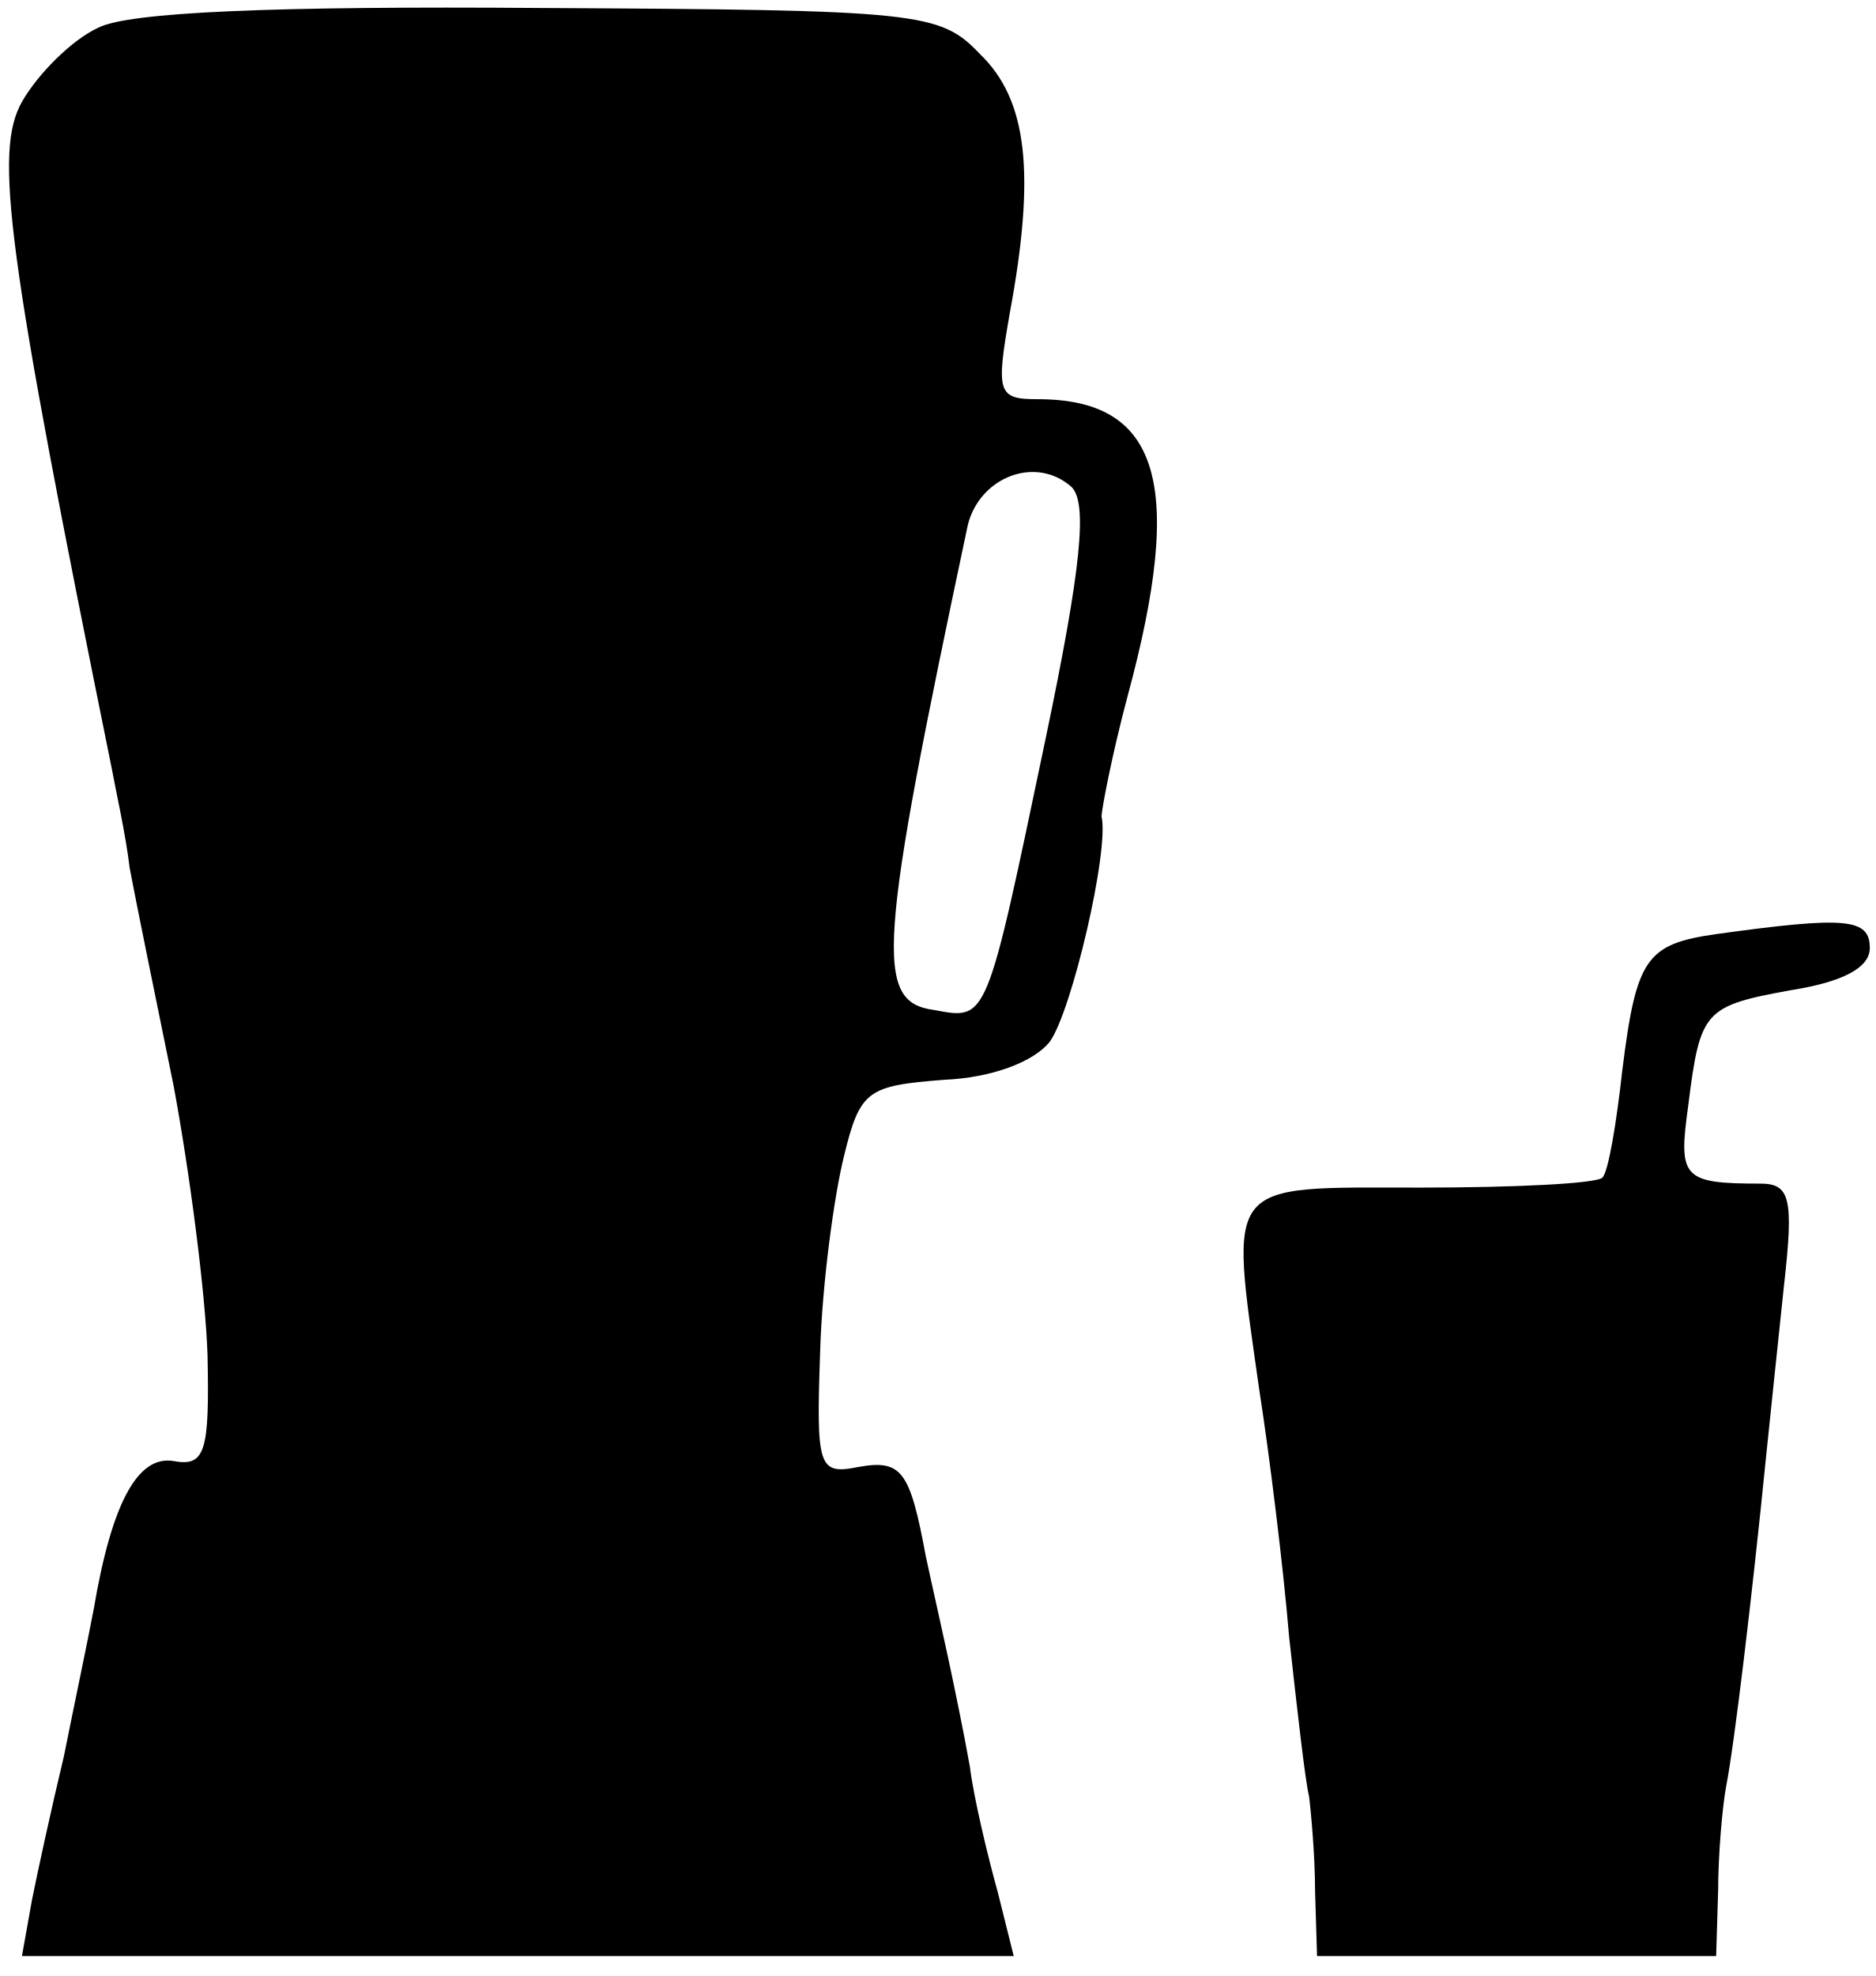
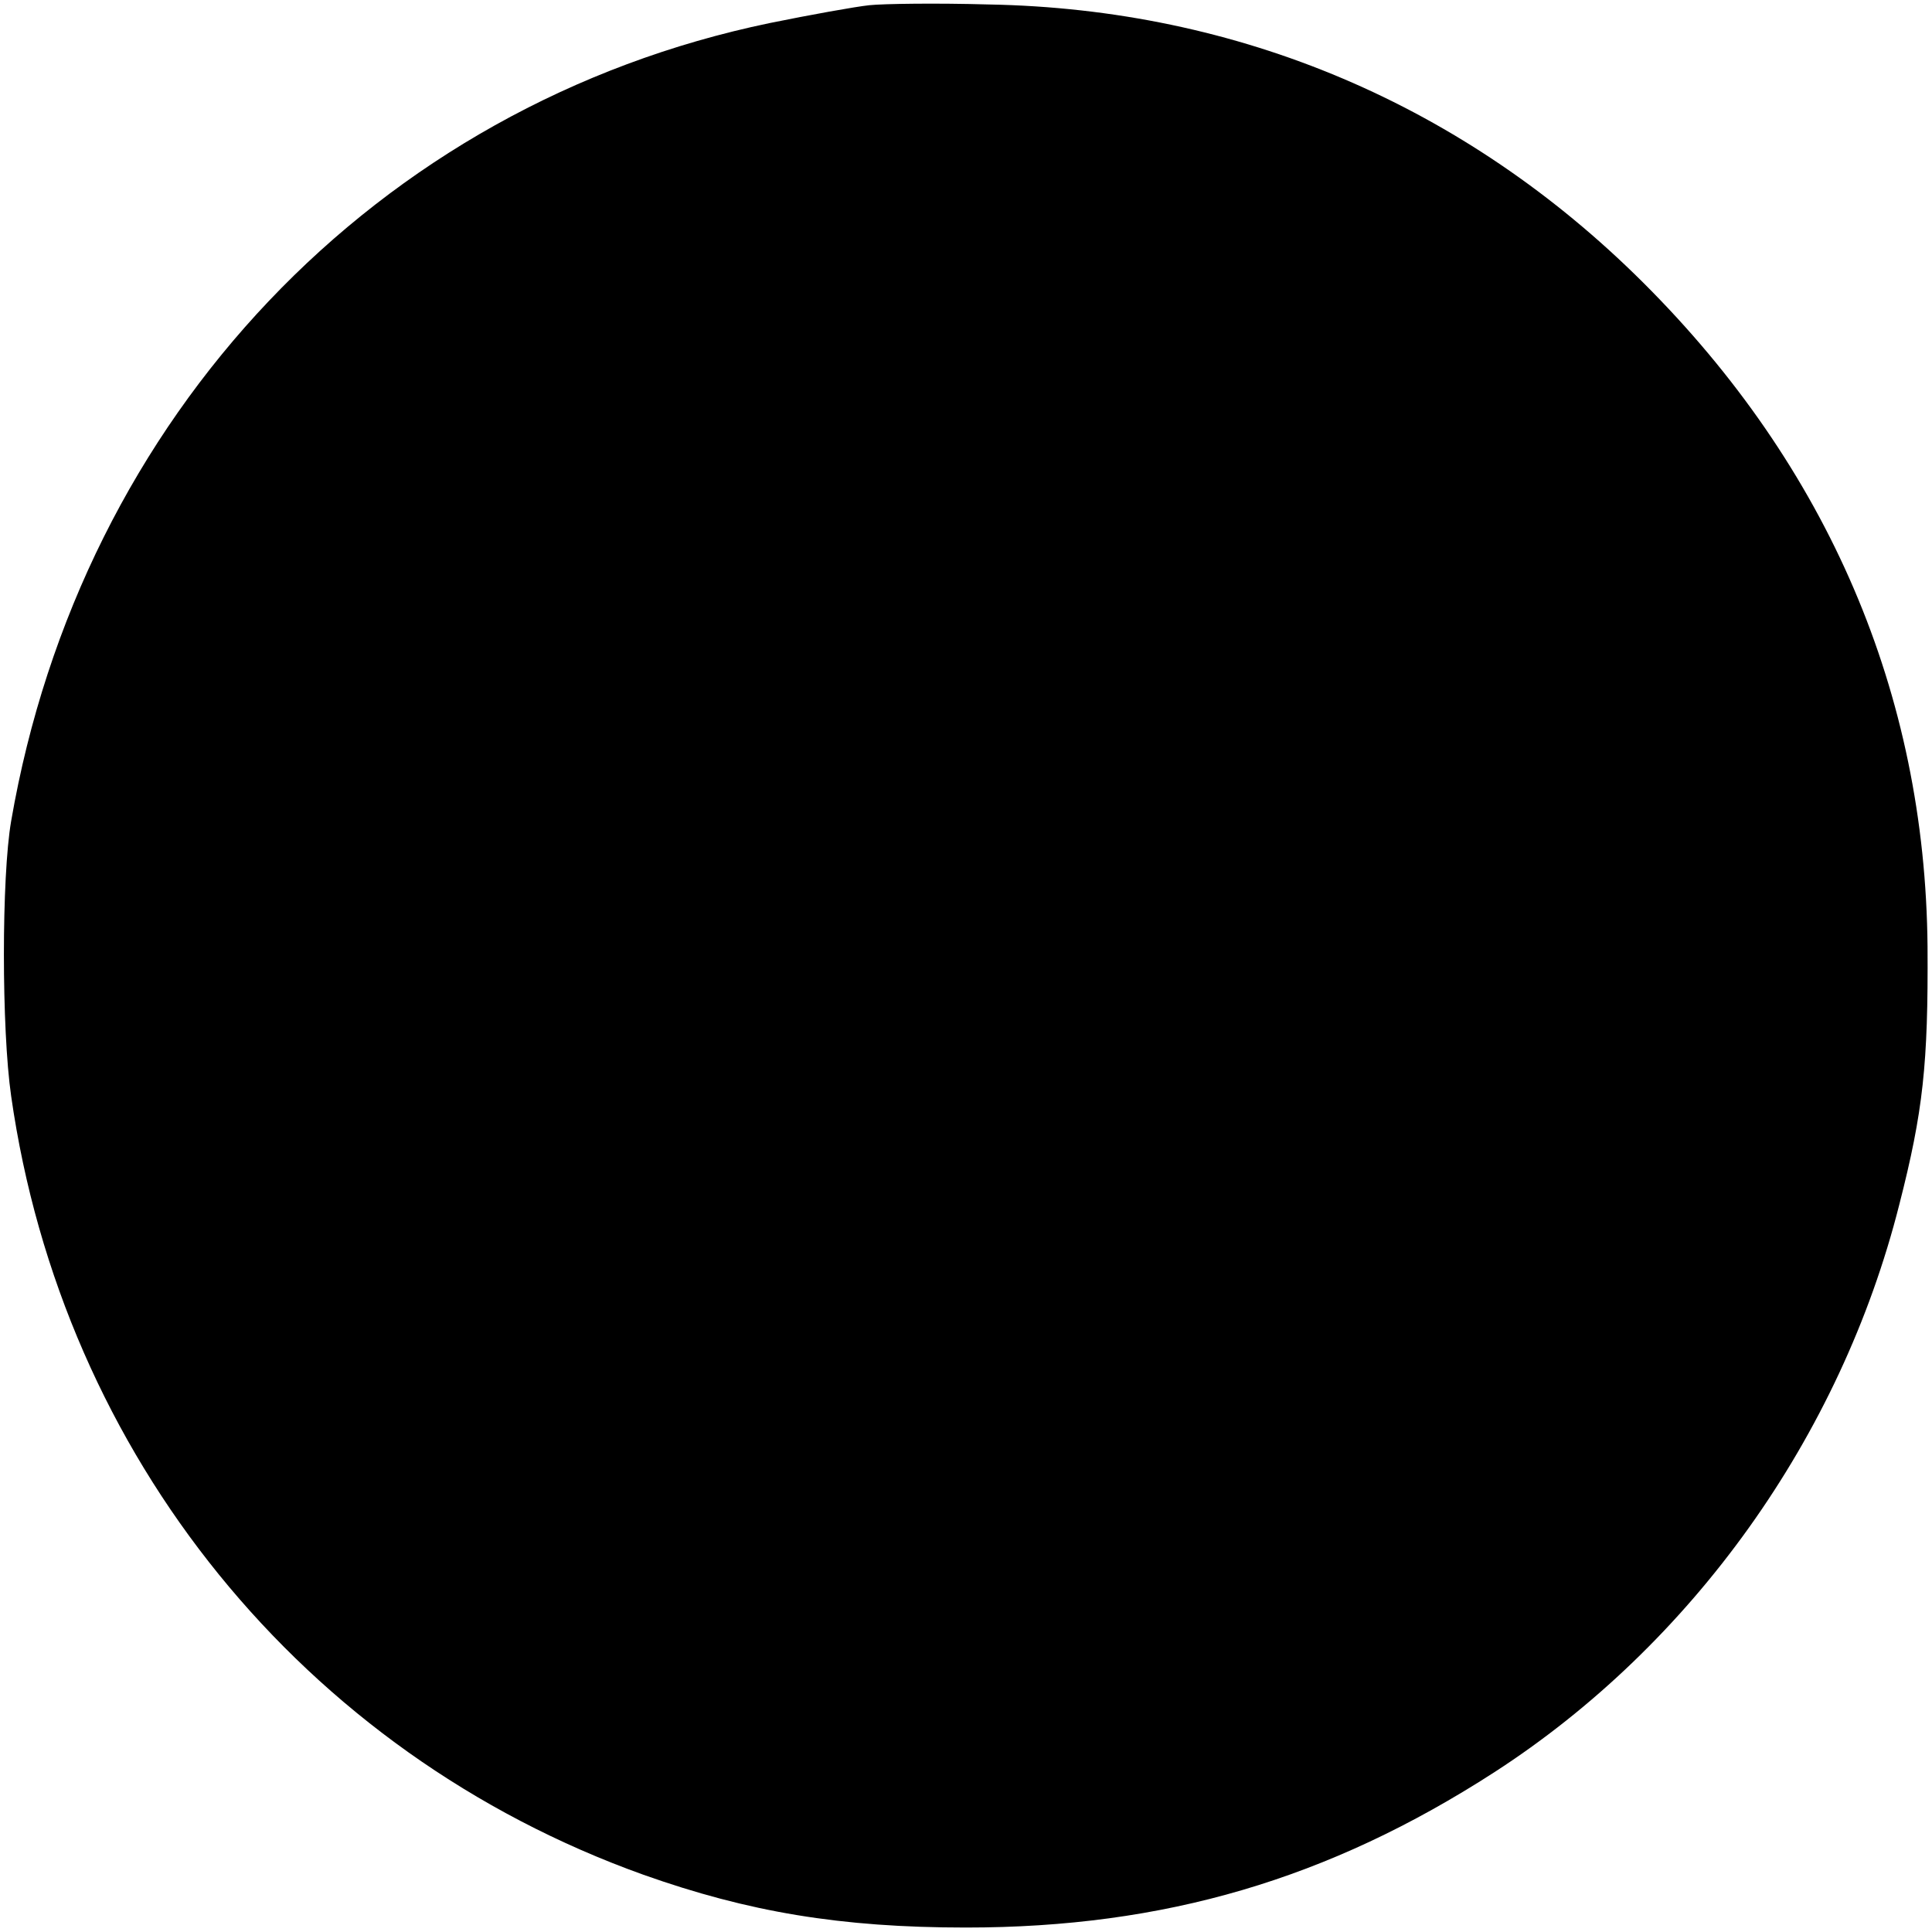
- <svg xmlns="http://www.w3.org/2000/svg" version="1.0" width="94pt" height="99pt" viewBox="0 0 94 99" preserveAspectRatio="xMidYMid meet">
-   <g transform="translate(0,99) scale(0.1,-0.1)" fill="#000000" stroke="none">
-     <path d="M49 976 c-13 -6 -30 -23 -38 -37 -14 -25 -8 -73 45 -334 2 -11 7 -33 9 -50 3 -16 13 -65 22 -109 8 -43 16 -104 17 -135 1 -48 -1 -56 -17 -53 -18 3 -31 -21 -40 -74 -3 -16 -10 -49 -15 -74 -6 -25 -13 -57 -16 -72 l-5 -28 249 0 248 0 -8 32 c-5 18 -12 47 -14 63 -3 17 -8 41 -11 55 -3 14 -8 36 -11 50 -8 43 -12 49 -34 45 -20 -4 -21 0 -19 58 1 34 7 78 12 98 8 33 12 35 50 38 24 1 45 9 53 19 11 15 30 96 26 113 0 3 5 30 13 60 29 107 16 149 -45 149 -20 0 -21 3 -14 43 13 70 9 107 -15 130 -20 21 -30 22 -220 23 -134 1 -207 -2 -222 -10z m475 -356 c-30 -143 -29 -141 -56 -136 -30 4 -28 31 17 243 6 24 34 35 52 19 8 -8 5 -40 -13 -126z" />
-     <path d="M860 522 c-35 -5 -40 -12 -47 -68 -3 -27 -7 -51 -10 -54 -3 -3 -44 -5 -91 -5 -99 0 -96 5 -81 -101 5 -32 12 -88 15 -124 4 -36 8 -72 10 -80 1 -8 3 -30 3 -47 l1 -33 100 0 100 0 1 33 c0 17 2 41 4 52 4 20 13 95 20 165 2 19 6 58 9 86 5 44 3 51 -12 51 -39 0 -41 3 -36 39 6 48 8 50 52 58 25 4 39 11 39 21 0 15 -12 16 -77 7z" />
+ <svg xmlns="http://www.w3.org/2000/svg" version="1.0" width="260pt" height="260pt" viewBox="0 0 260 260" preserveAspectRatio="xMidYMid meet">
+   <g transform="translate(0,260) scale(0.1,-0.1)" fill="#000000" stroke="none">
+     <path d="M1170 2593 c-19 -2 -80 -13 -134 -24 -530 -110 -927 -529 -1021 -1074 -13 -75 -13 -280 0 -370 69 -484 393 -884 851 -1048 141 -50 265 -71 434 -71 267 0 488 65 711 209 266 172 466 451 545 764 32 125 39 189 38 347 -3 341 -134 646 -383 894 -240 239 -544 368 -881 374 -69 2 -141 1 -160 -1z" />
  </g>
</svg>
